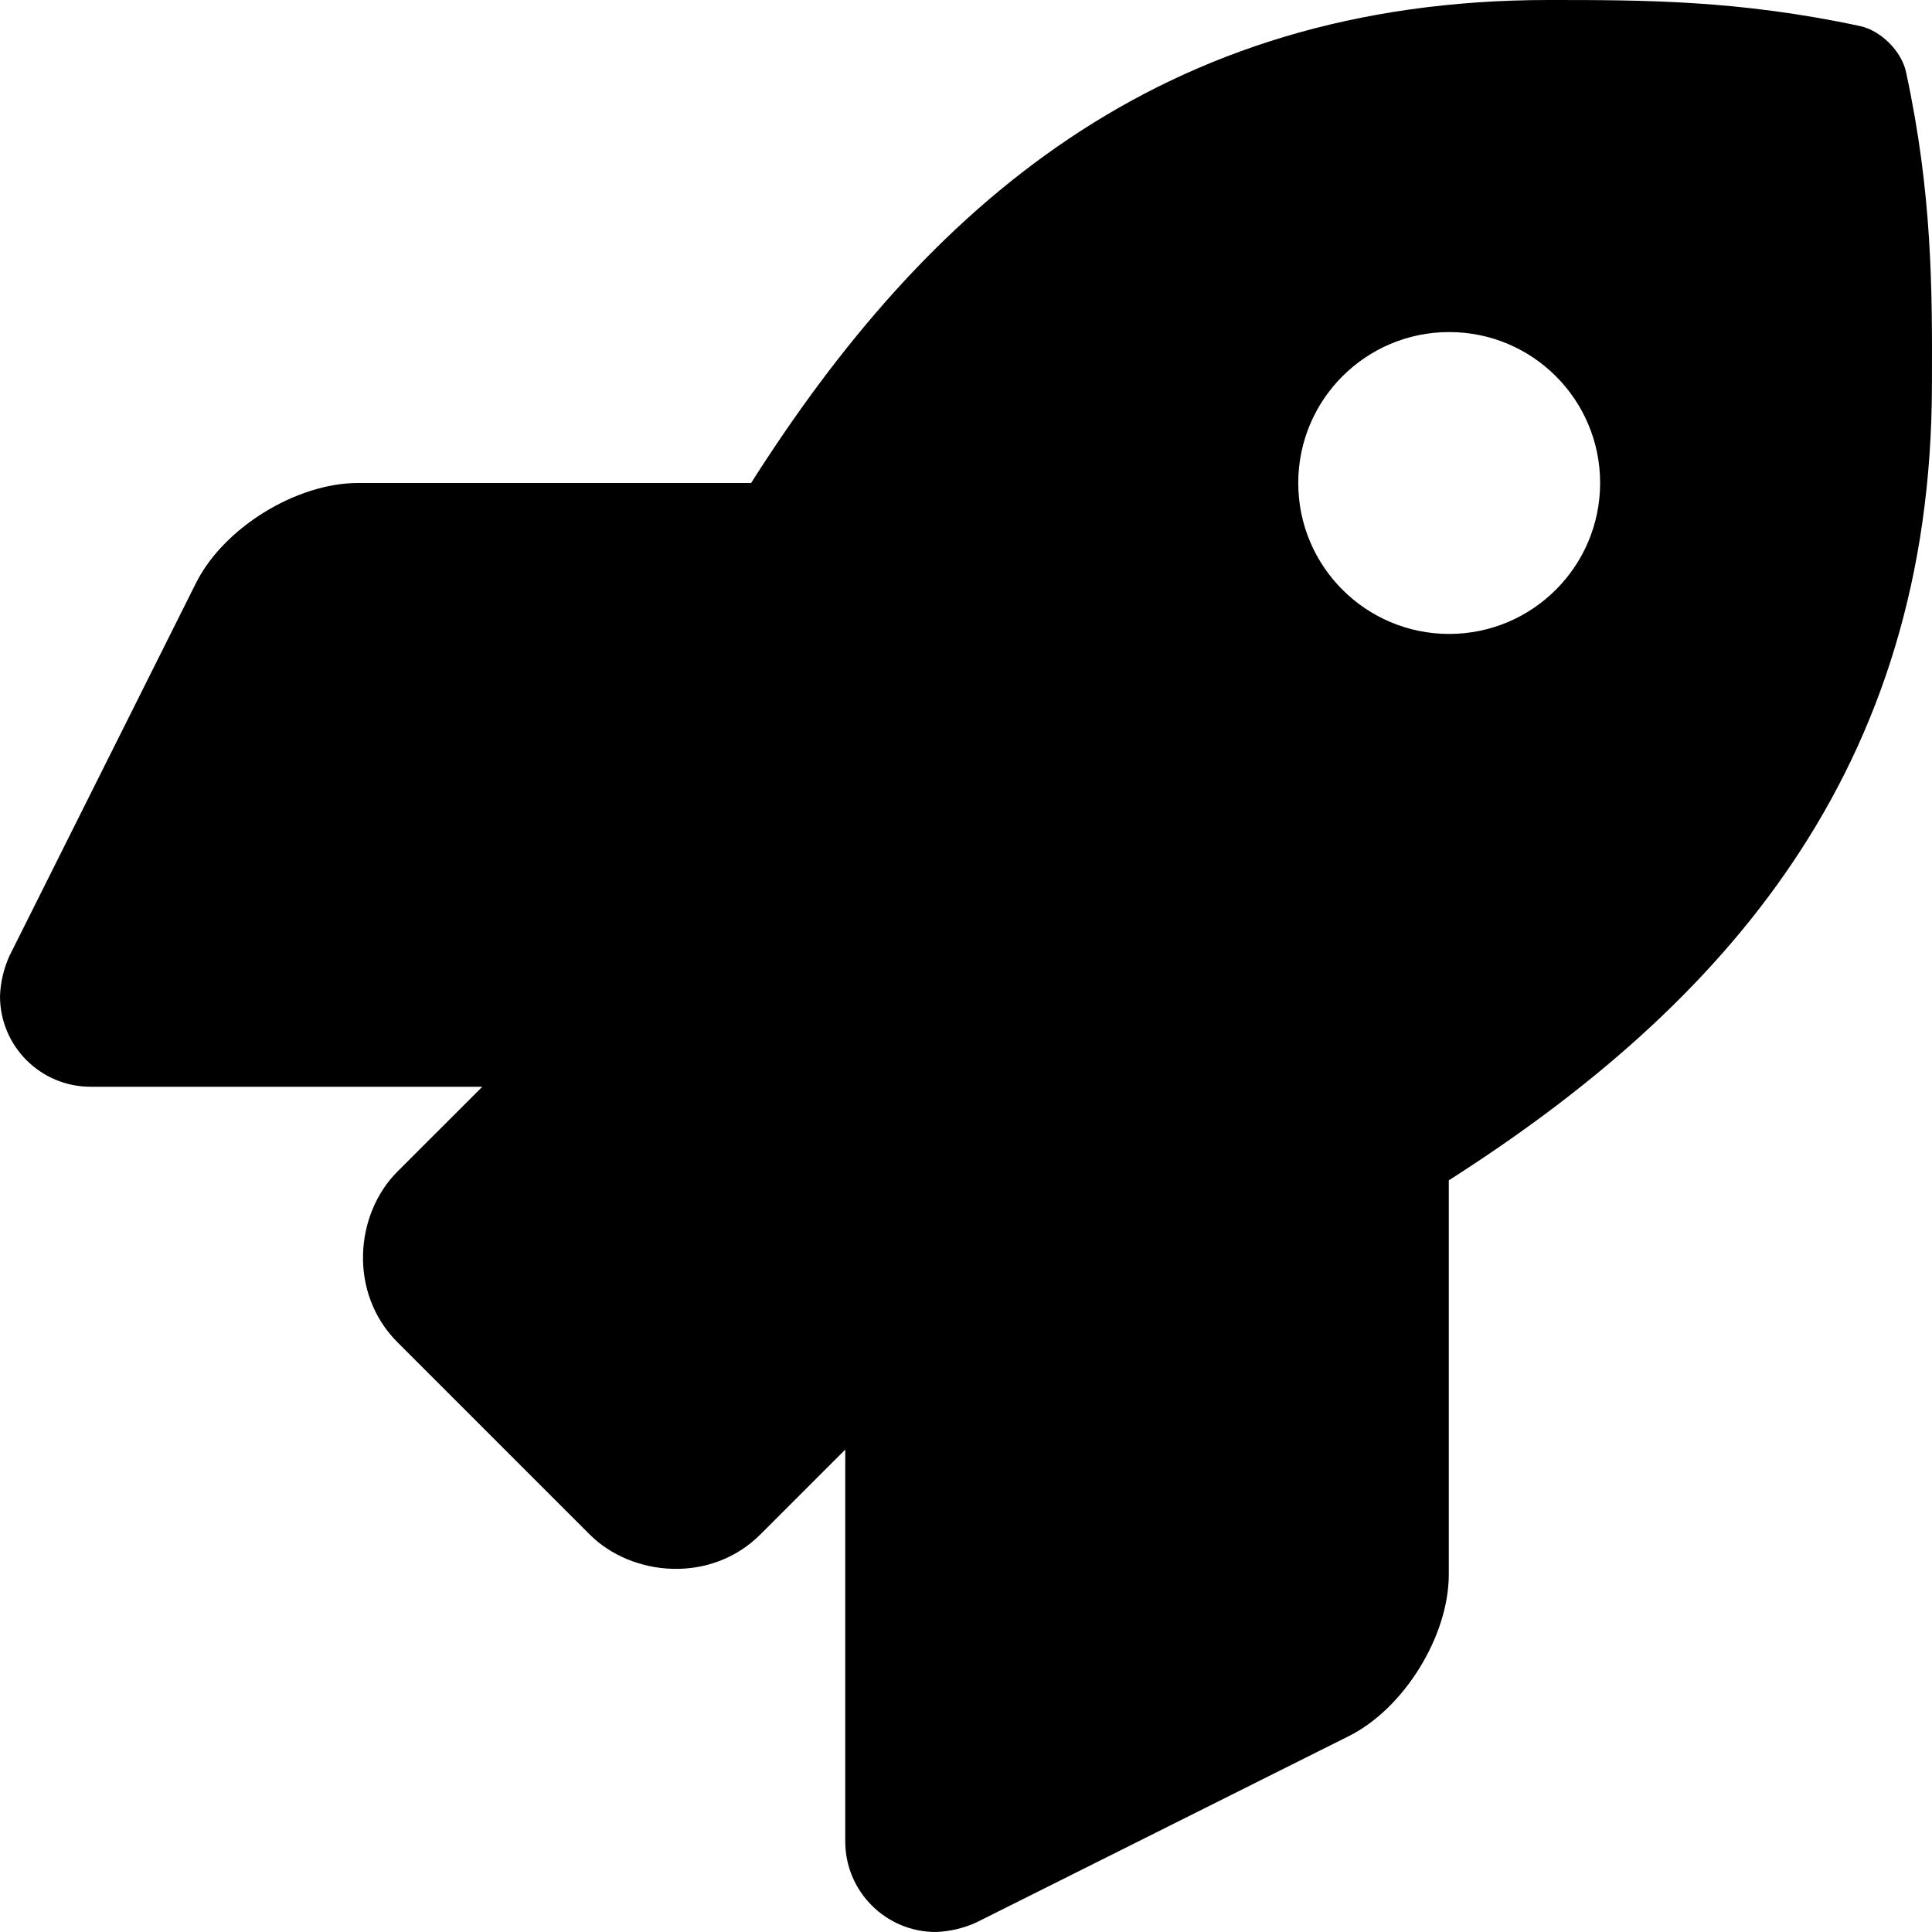
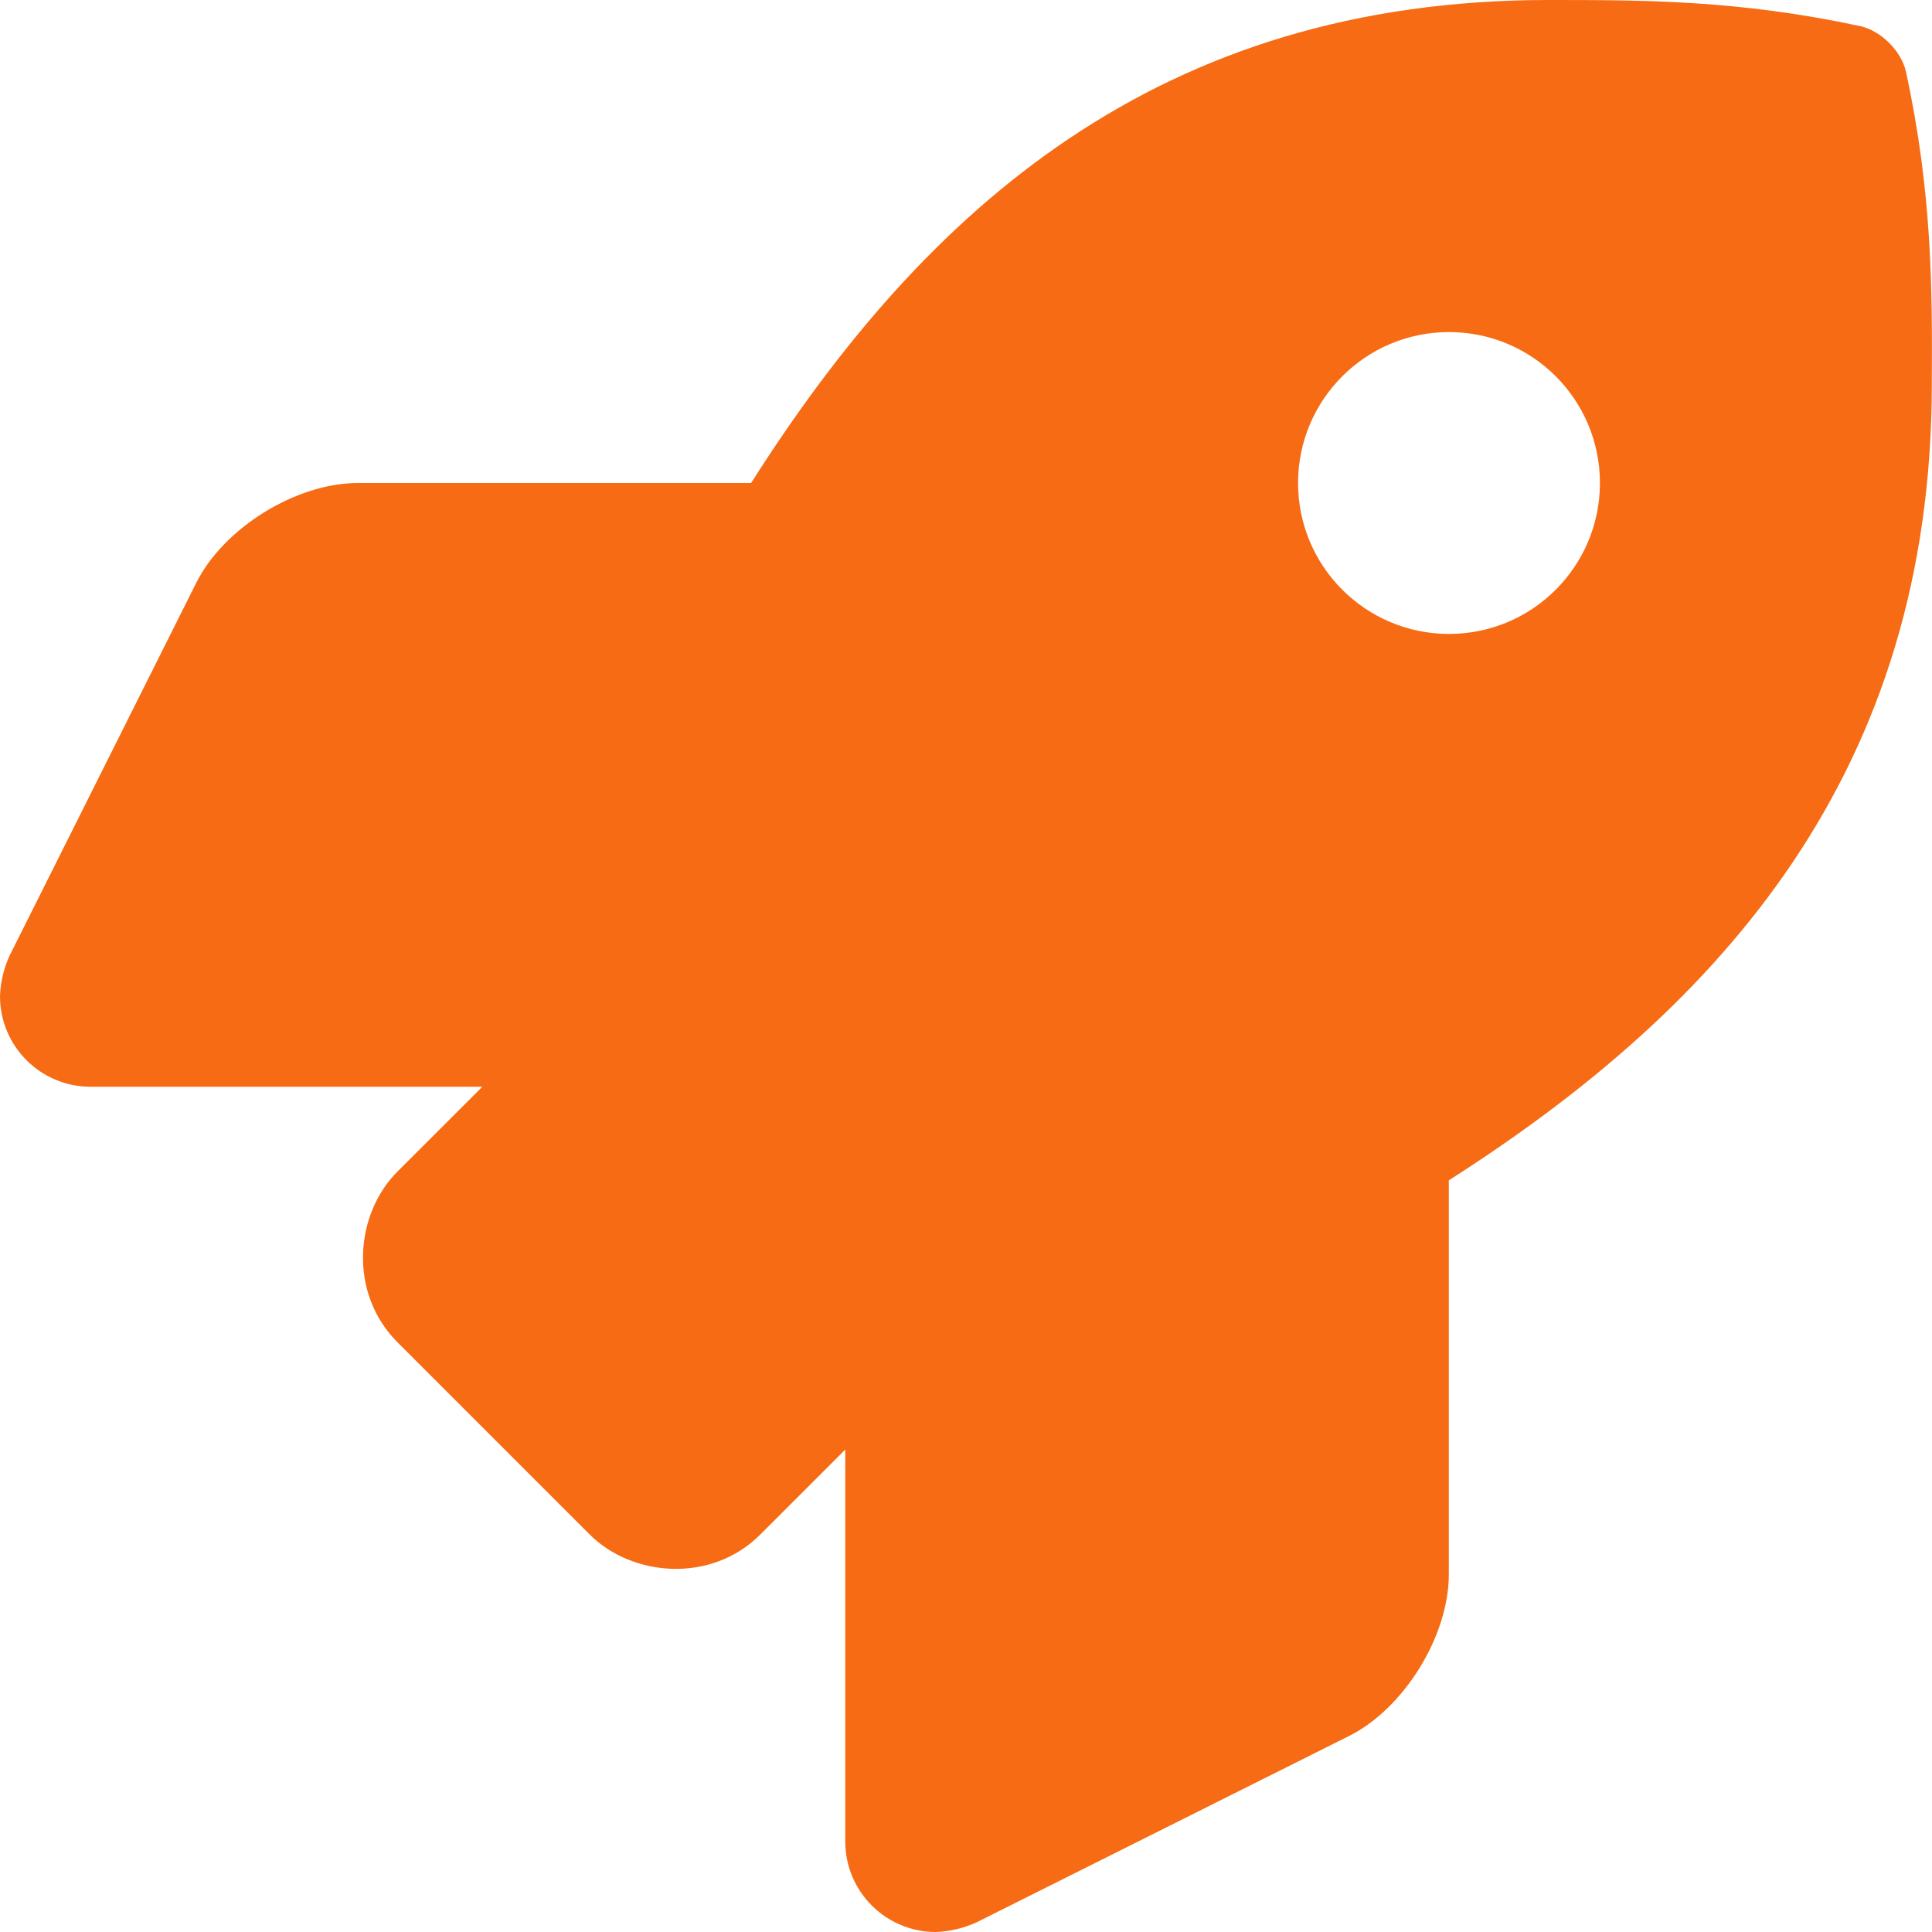
- <svg xmlns="http://www.w3.org/2000/svg" aria-hidden="true" focusable="false" data-prefix="fas" data-icon="rocket" class="svg-inline--fa fa-rocket fa-w-16" role="img" viewBox="0 0 512 512">
-   <path fill="currentColor" d="M505.12,19.094c-1.189-5.531-6.658-11-12.207-12.188C460.716,0,435.507,0,410.407,0,307.175,0,245.269,55.203,199.052,128H94.838c-16.348.016-35.557,11.875-42.887,26.484L2.516,253.297A28.4,28.4,0,0,0,0,264a24.009,24.009,0,0,0,24.006,24H127.816l-22.475,22.469c-11.365,11.361-12.996,32.258,0,45.25L156.246,406.625c11.156,11.188,32.156,13.156,45.277,0l22.475-22.469V488a24.009,24.009,0,0,0,24.006,24,28.559,28.559,0,0,0,10.707-2.516l98.728-49.391c14.629-7.297,26.508-26.5,26.508-42.859V312.797c72.598-46.312,128.035-108.406,128.035-211.094C512.075,76.5,512.075,51.297,505.12,19.094ZM384.04,168A40,40,0,1,1,424.05,128,40.023,40.023,0,0,1,384.04,168Z" />
+ <svg xmlns="http://www.w3.org/2000/svg" id="Calque_1" data-name="Calque 1" viewBox="0 0 512 512">
+   <defs>
+     <style>.cls-1{fill:#f66b13;}</style>
+   </defs>
+   <path class="cls-1" d="M505.12,19.09c-1.19-5.53-6.66-11-12.21-12.18C460.72,0,435.51,0,410.41,0,307.18,0,245.27,55.2,199.05,128H94.84C78.49,128,59.28,139.88,52,154.48L2.52,253.3A28.27,28.27,0,0,0,0,264a24,24,0,0,0,24,24H127.82l-22.48,22.47c-11.36,11.36-13,32.26,0,45.25l50.91,50.91c11.15,11.18,32.15,13.15,45.27,0L224,384.16V488a24,24,0,0,0,24,24,28.51,28.51,0,0,0,10.71-2.52l98.73-49.39c14.63-7.29,26.51-26.5,26.51-42.86V312.8c72.59-46.32,128-108.41,128-211.1C512.08,76.5,512.08,51.3,505.12,19.09ZM384,168a40,40,0,1,1,40-40A40,40,0,0,1,384,168Z" transform="translate(0 0)" />
</svg>
